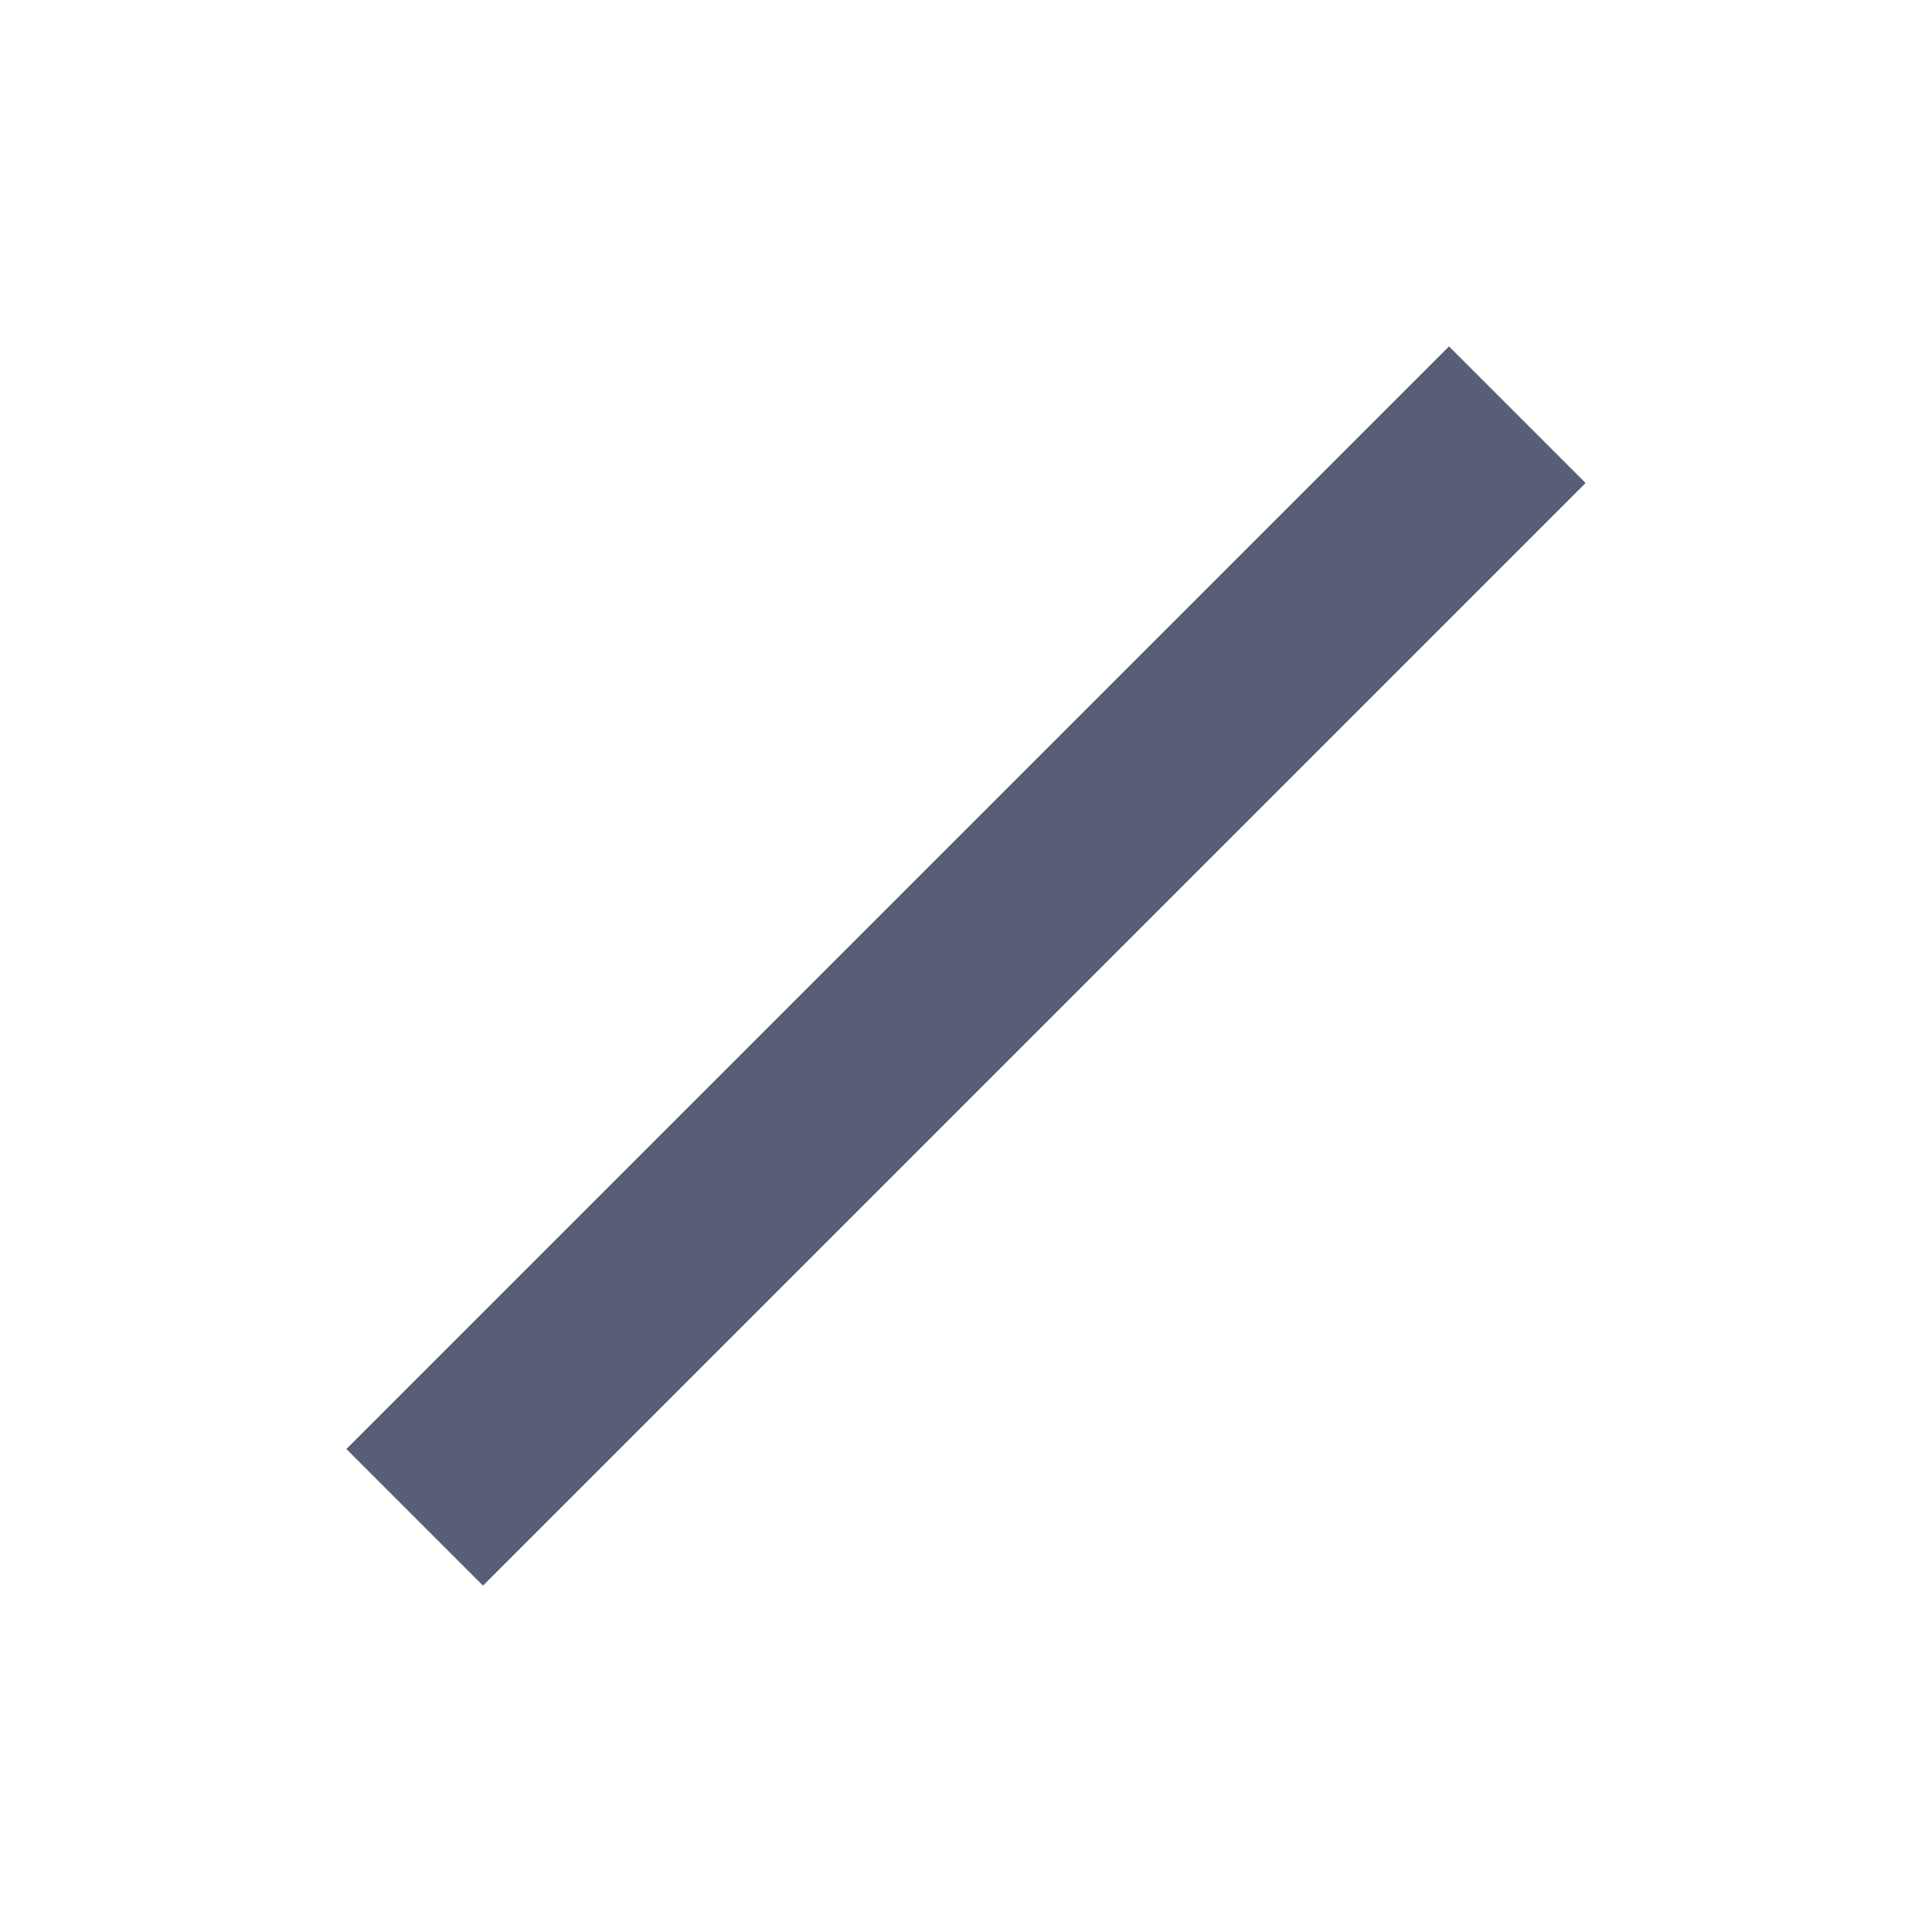
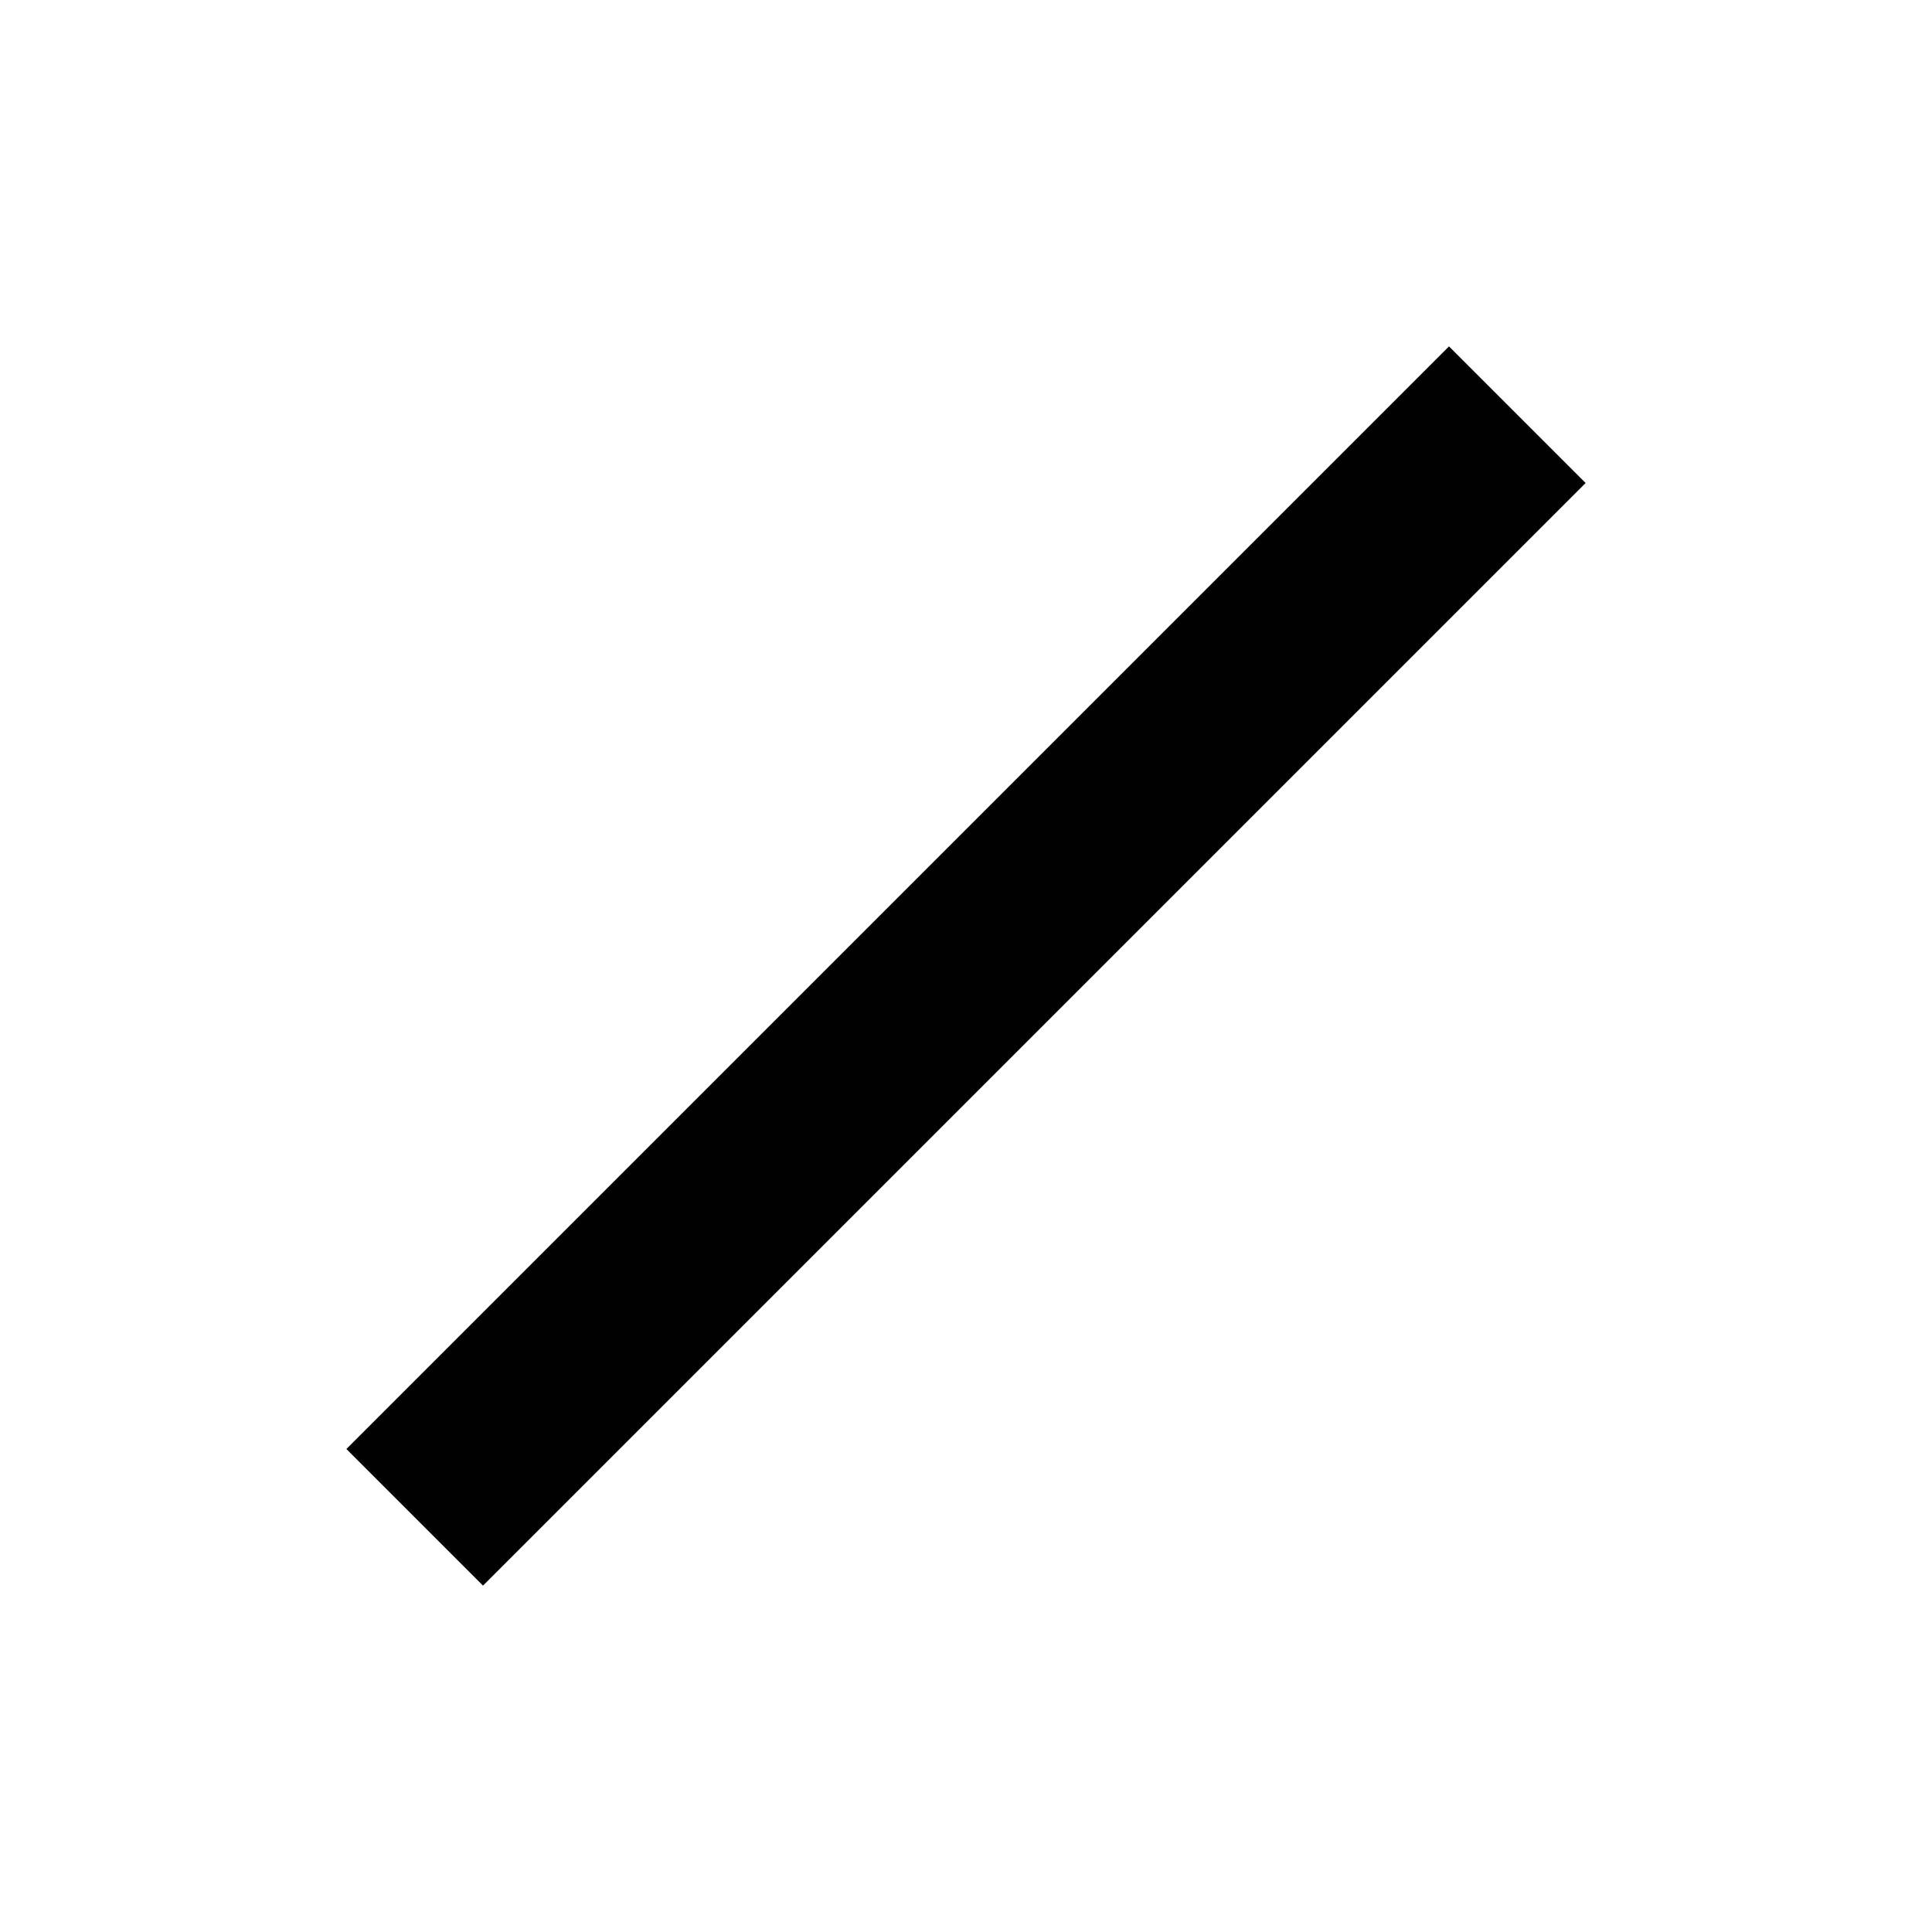
<svg xmlns="http://www.w3.org/2000/svg" width="20px" height="20px" viewBox="0 0 20 20" version="1.1">
  <defs />
-   <g id="Page-1" stroke="none" stroke-width="1" fill="none" fill-rule="evenodd" stroke-linecap="square">
-     <g id="line" stroke="#575E75" stroke-width="2">
-       <path d="M5,15 L15,5" id="Line" />
+   <g stroke="none" stroke-width="1" fill="none" fill-rule="evenodd" stroke-linecap="square">
+     <g stroke="currentColor" stroke-width="2">
+       <path d="M5,15 L15,5" />
    </g>
  </g>
</svg>
